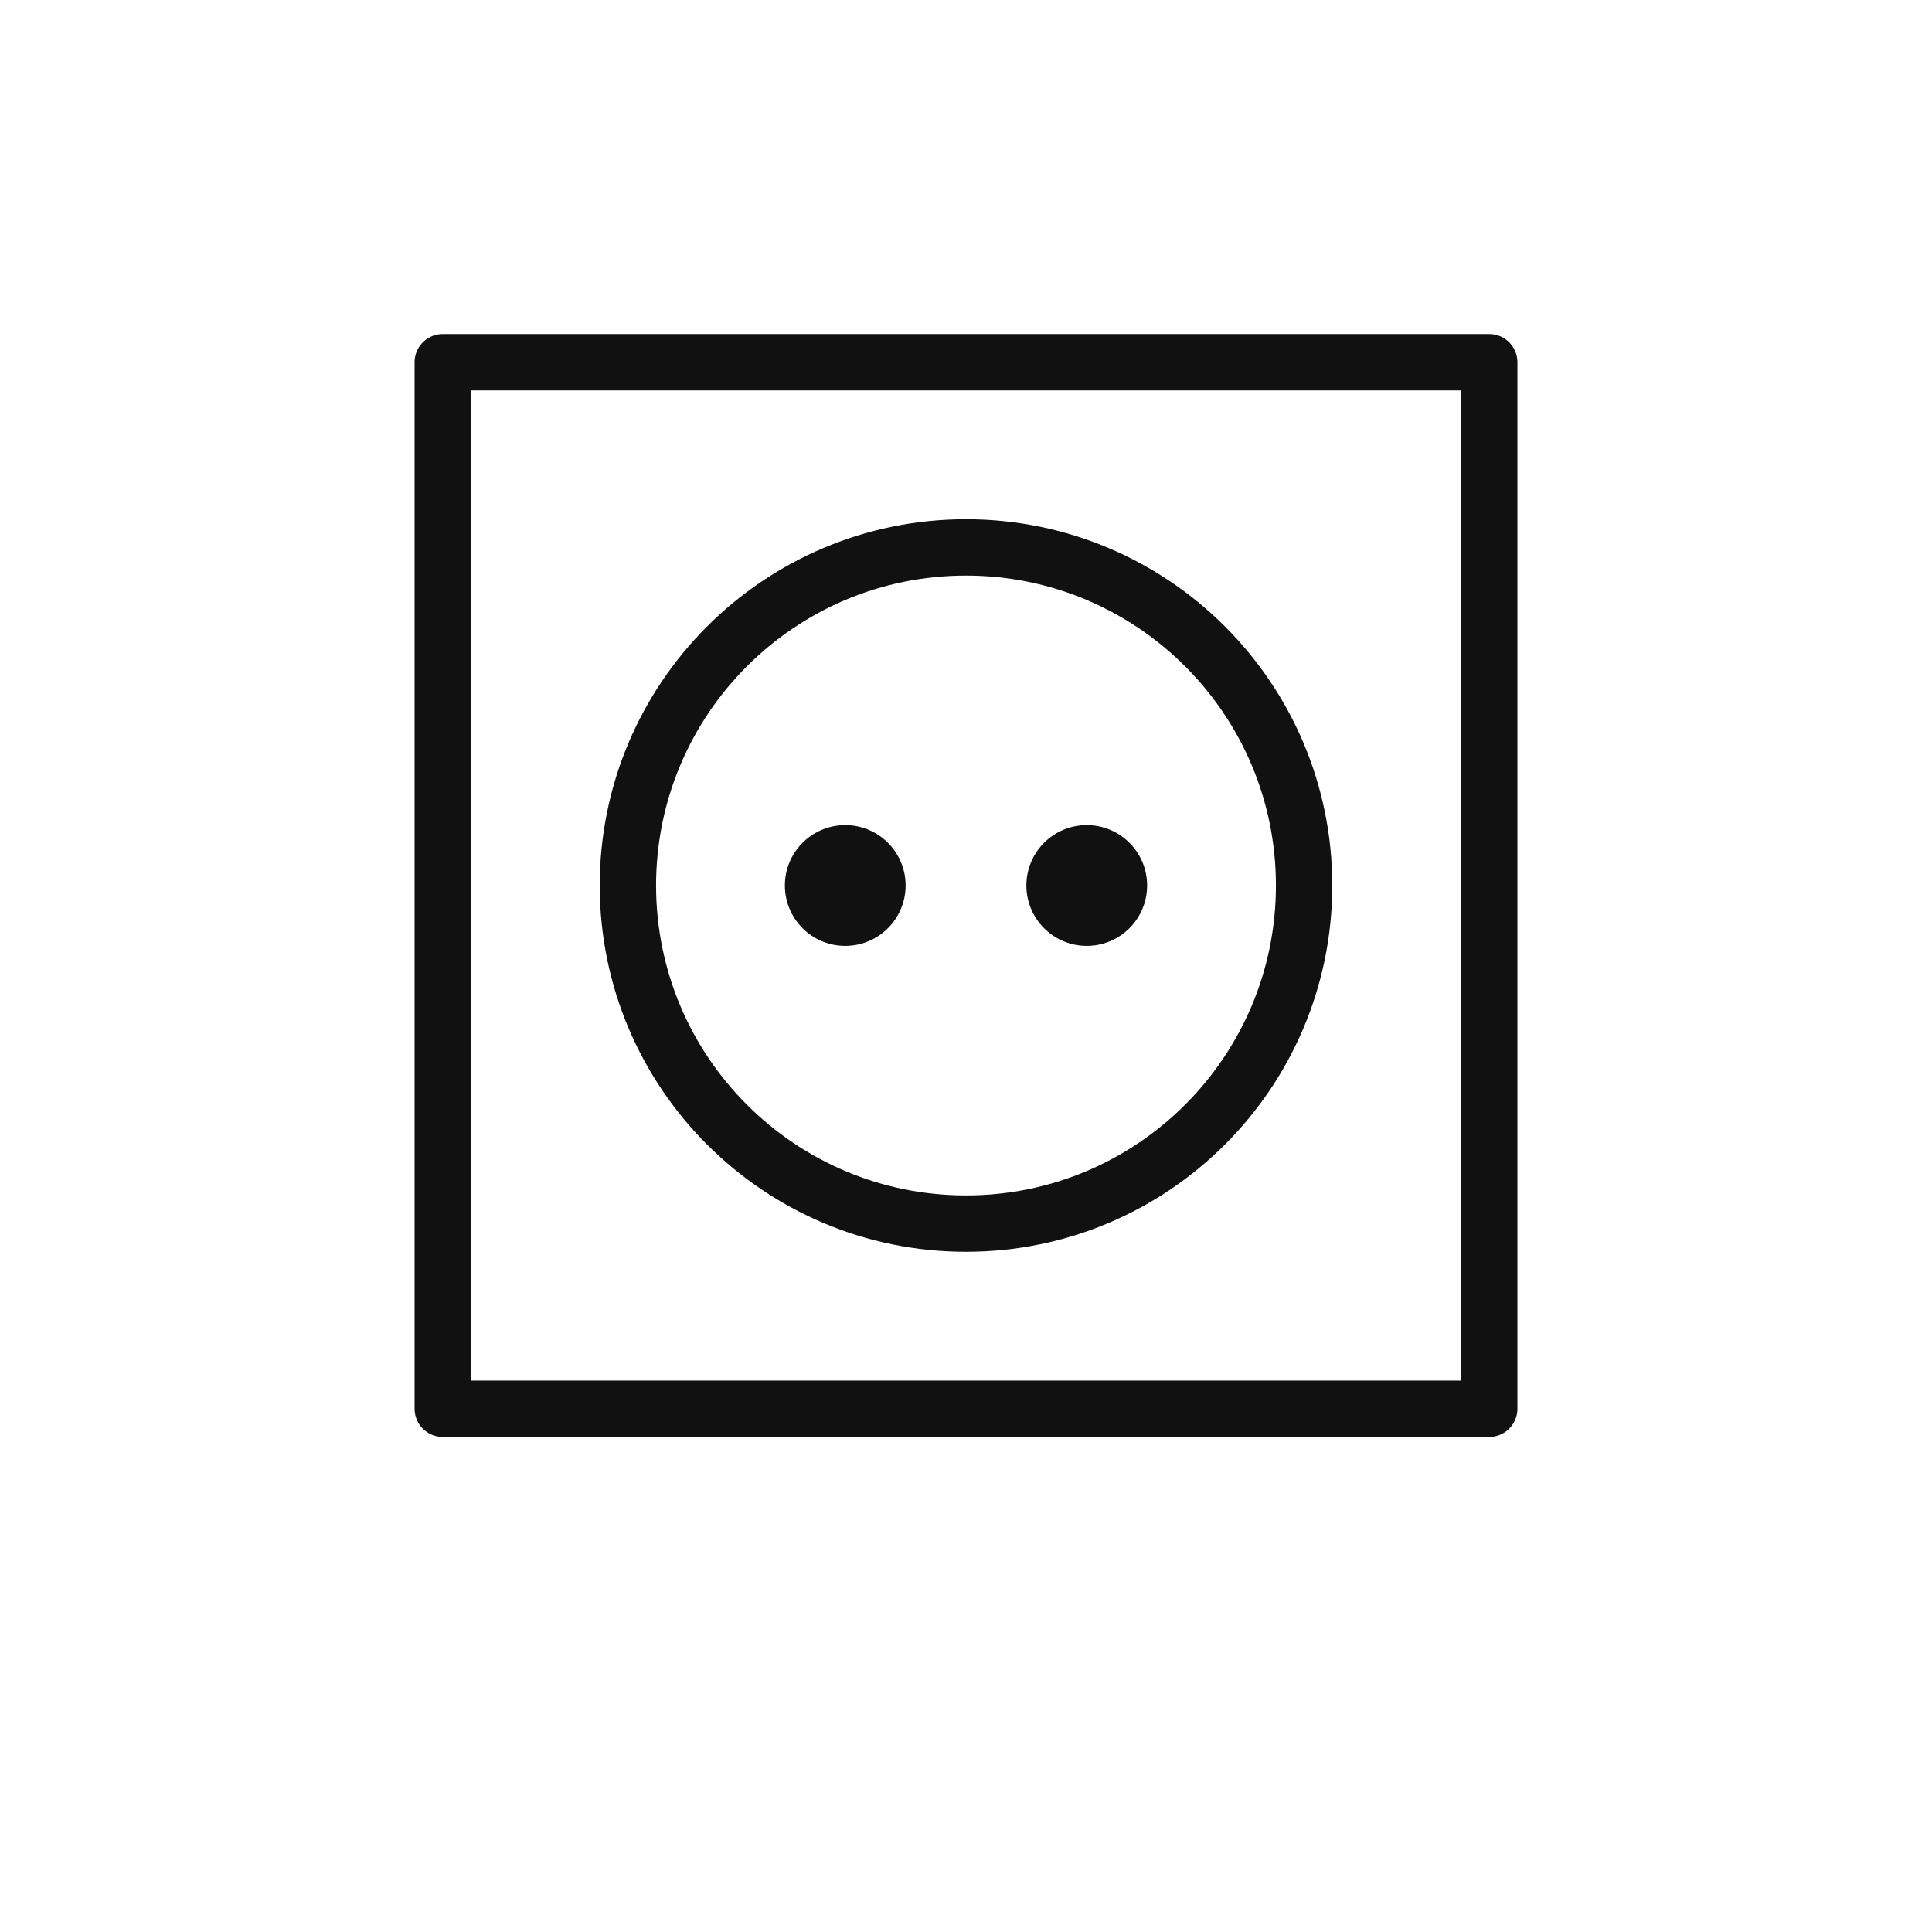
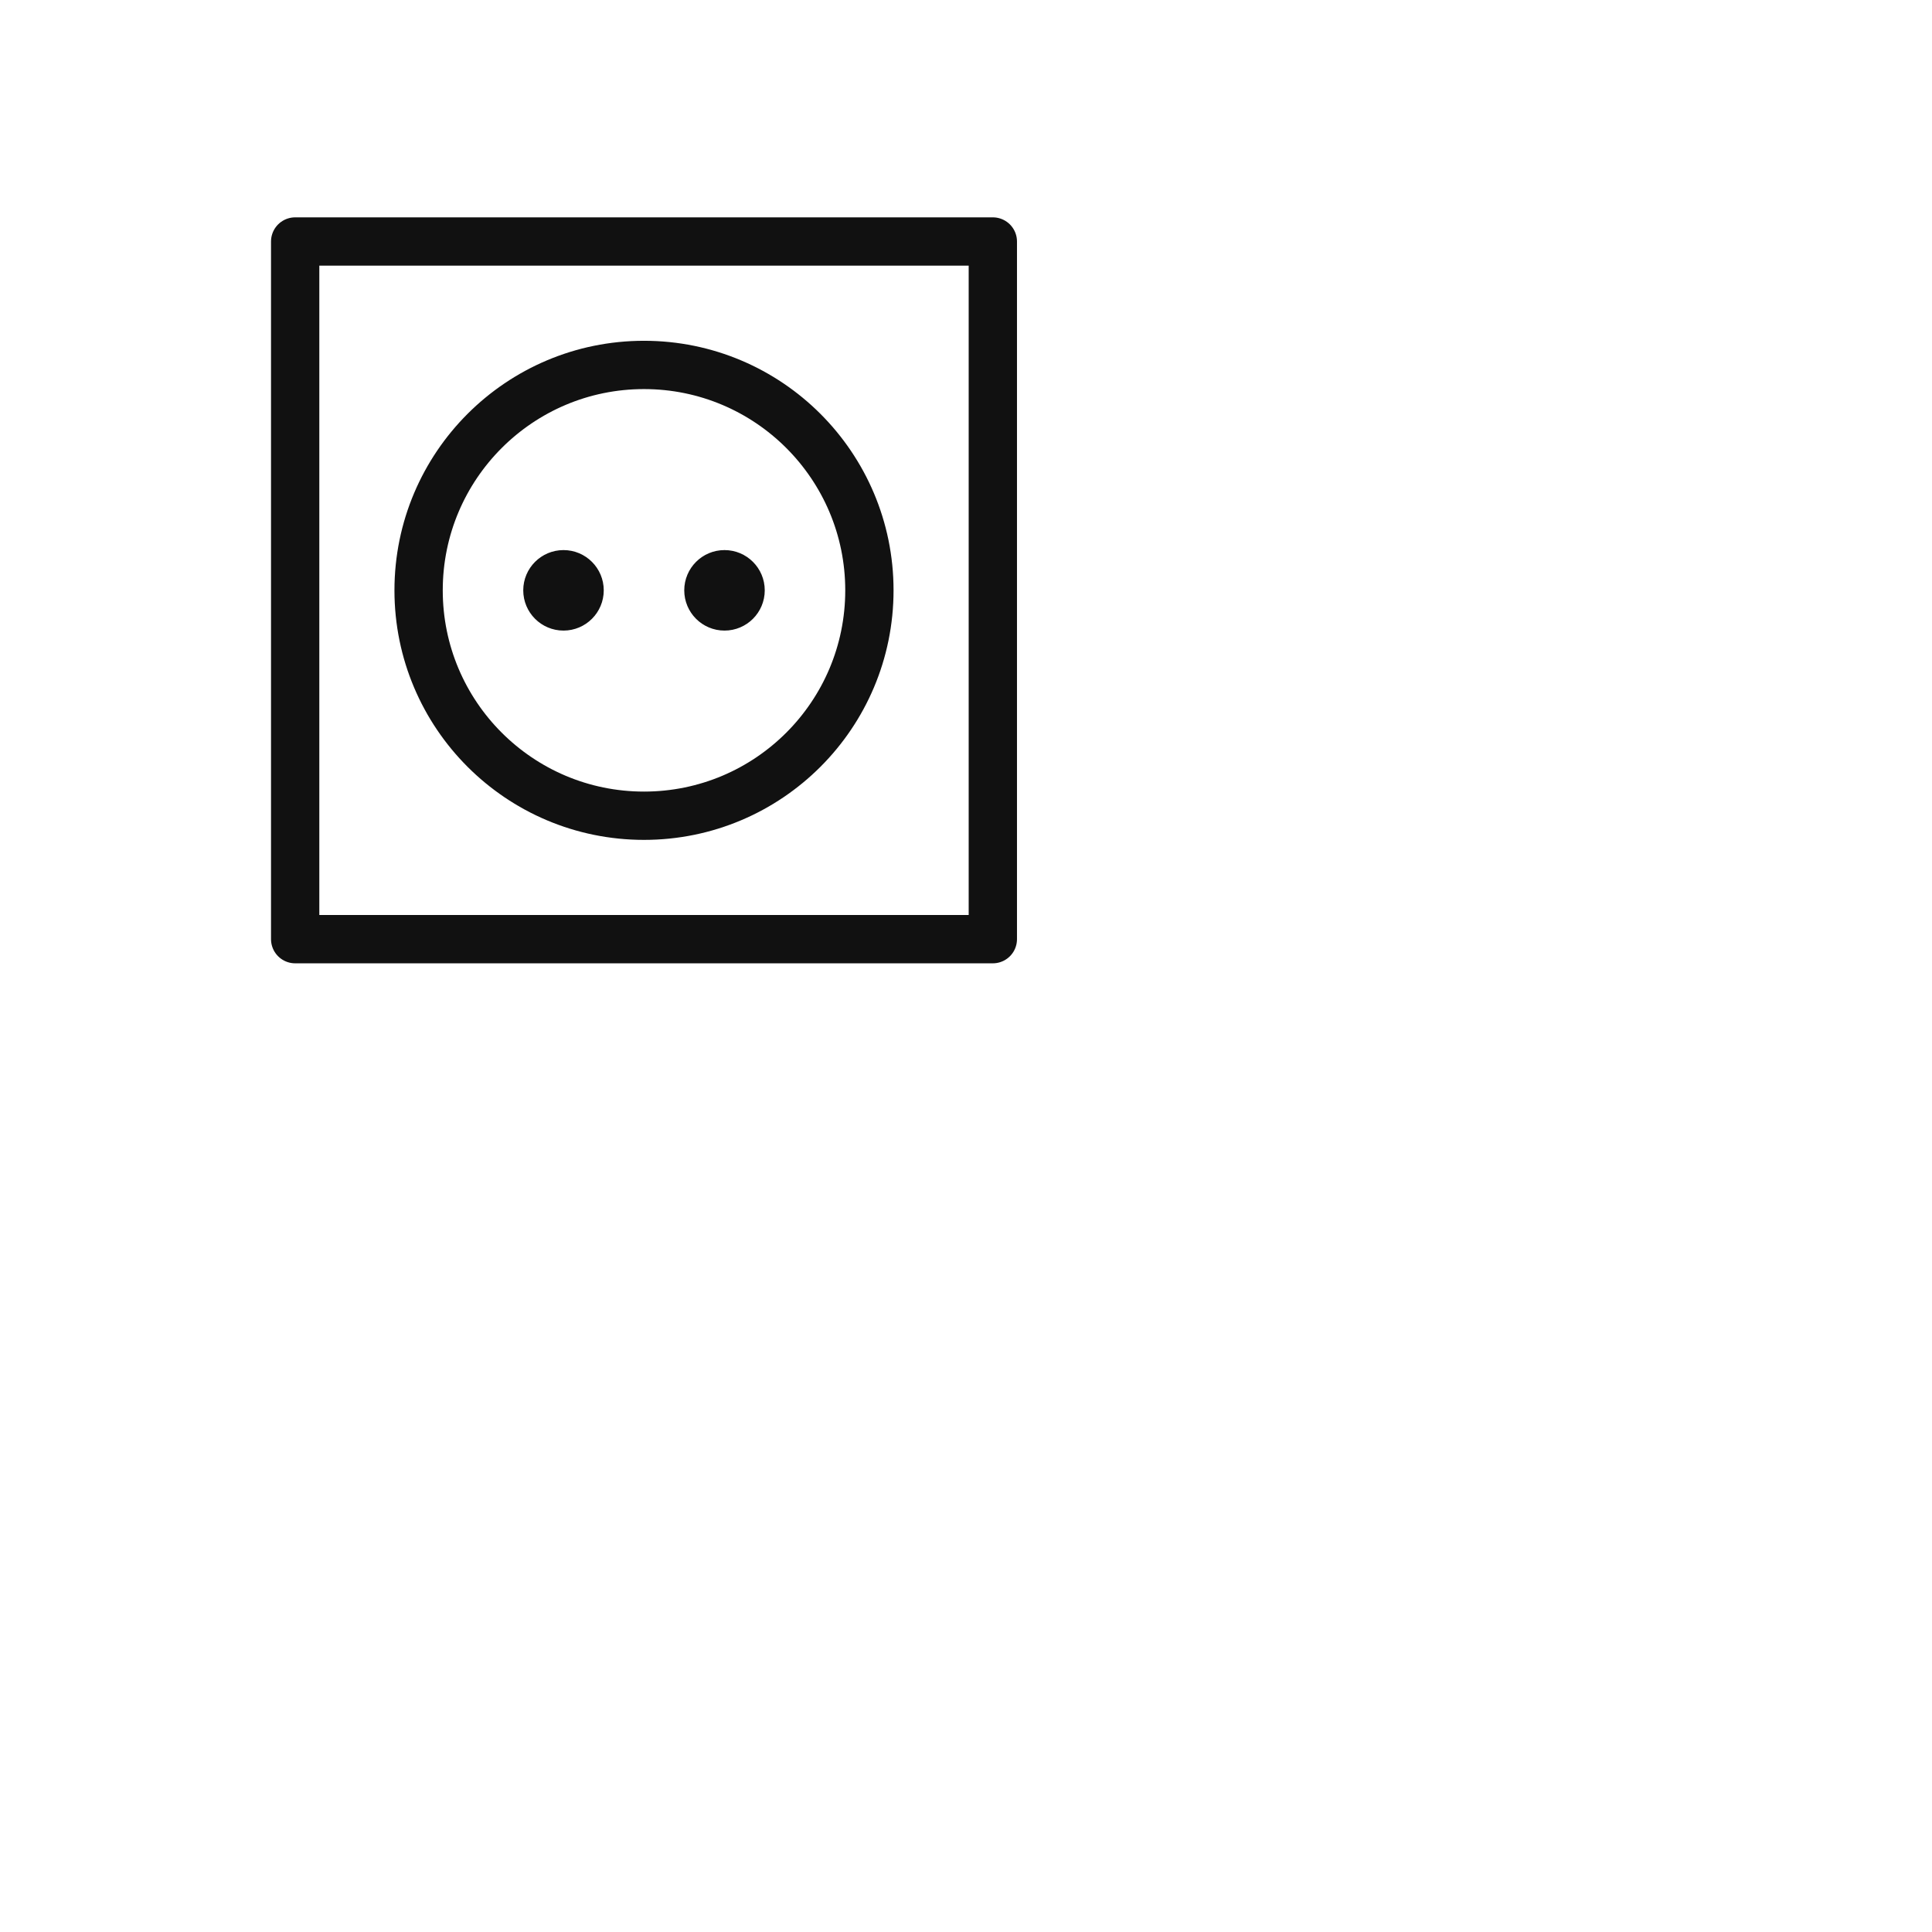
- <svg xmlns="http://www.w3.org/2000/svg" viewBox="0 0 240 240" width="240" height="240">
-   <rect width="240" height="240" fill="#ffffff" />
-   <path d="M 55.0 45.0 L 185.0 45.0 L 185.0 175.0 L 55.0 175.0 Z" fill="none" stroke="#111" stroke-width="7" stroke-linejoin="round" stroke-linecap="round" />
-   <circle cx="120.0" cy="110.0" r="42.0" fill="none" stroke="#111" stroke-width="7" />
+ <svg xmlns="http://www.w3.org/2000/svg" viewBox="0 0 360 360" width="360" height="360">
+   <rect width="360" height="360" fill="#ffffff" />
+   <path d="M 55.0 45.0 L 185.0 45.0 L 185.0 175.0 L 55.0 175.0 Z" fill="none" stroke="#111" stroke-width="9" stroke-linejoin="round" stroke-linecap="round" />
+   <circle cx="120.0" cy="110.0" r="42.0" fill="none" stroke="#111" stroke-width="9" />
  <circle cx="105.0" cy="110.0" r="7.0" fill="#111" stroke="#111" stroke-width="1" />
  <circle cx="135.0" cy="110.0" r="7.0" fill="#111" stroke="#111" stroke-width="1" />
</svg>
